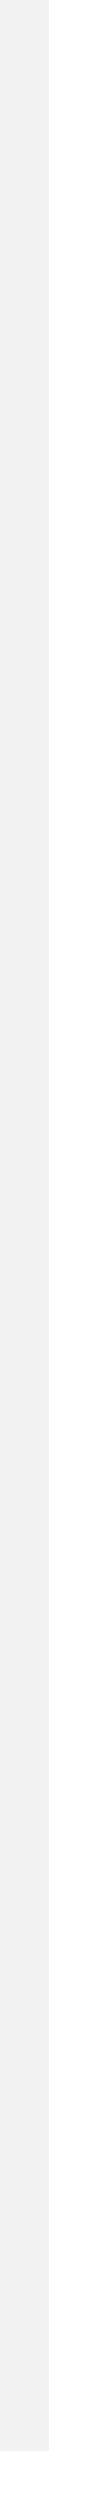
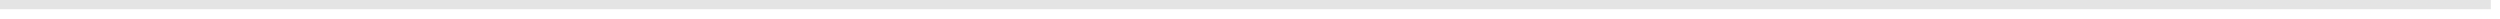
- <svg xmlns="http://www.w3.org/2000/svg" version="1.1" width="2px" height="51px">
-   <g transform="matrix(1 0 0 1 -1661 -1400 )">
-     <path d="M 1661.5 1400  L 1661.5 1450  " stroke-width="1" stroke="#f2f2f2" fill="none" />
+ <svg xmlns="http://www.w3.org/2000/svg" version="1.1" width="271px" height="2px">
+   <g transform="matrix(1 0 0 1 -1173 -1637 )">
+     <path d="M 1173 1637.5  L 1443 1637.5  " stroke-width="1" stroke="#e4e4e4" fill="none" />
  </g>
</svg>
